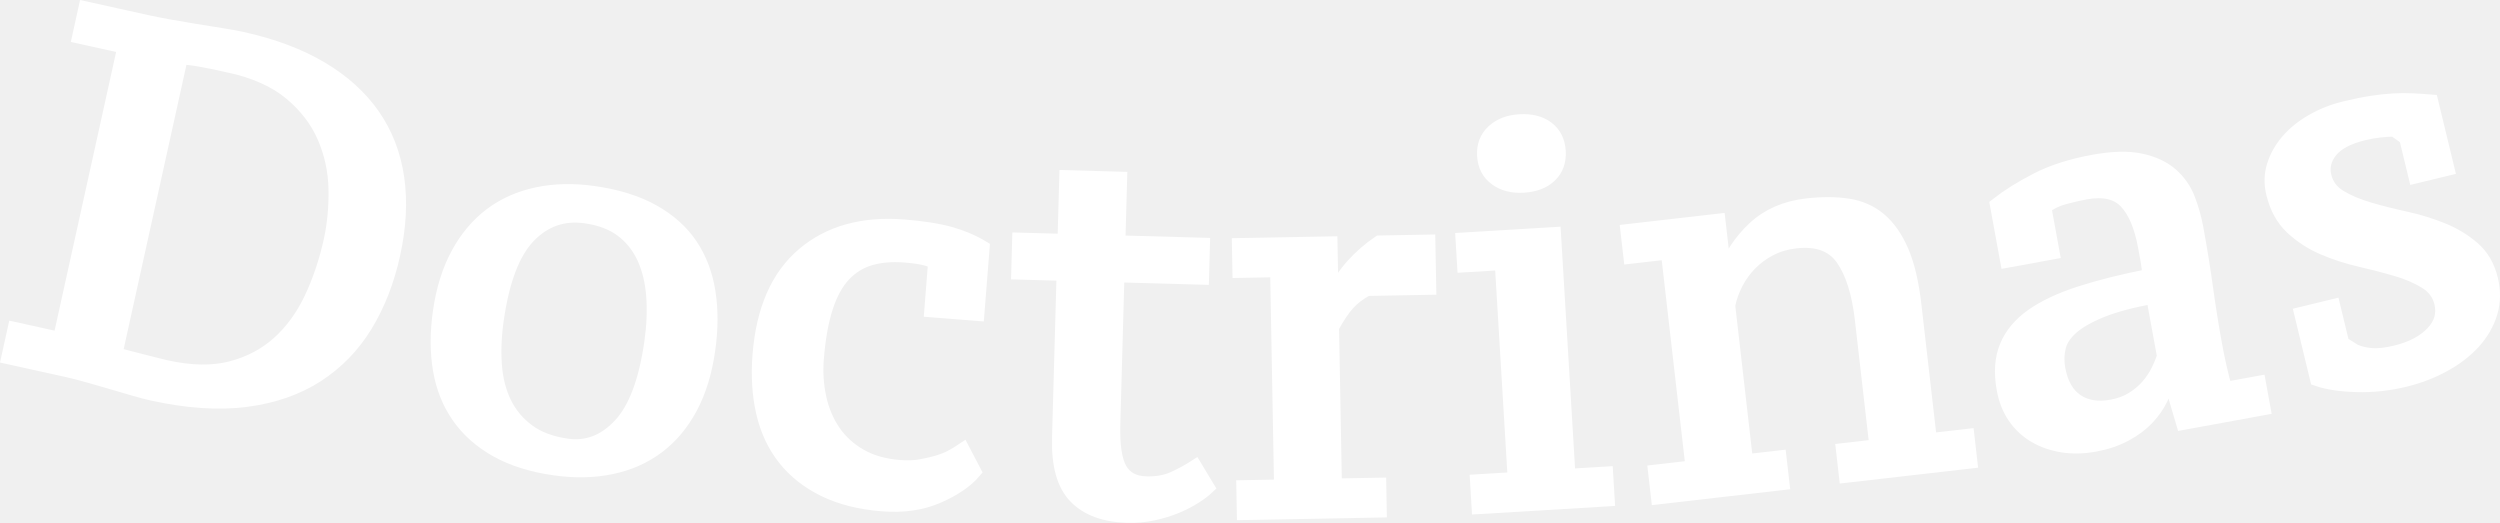
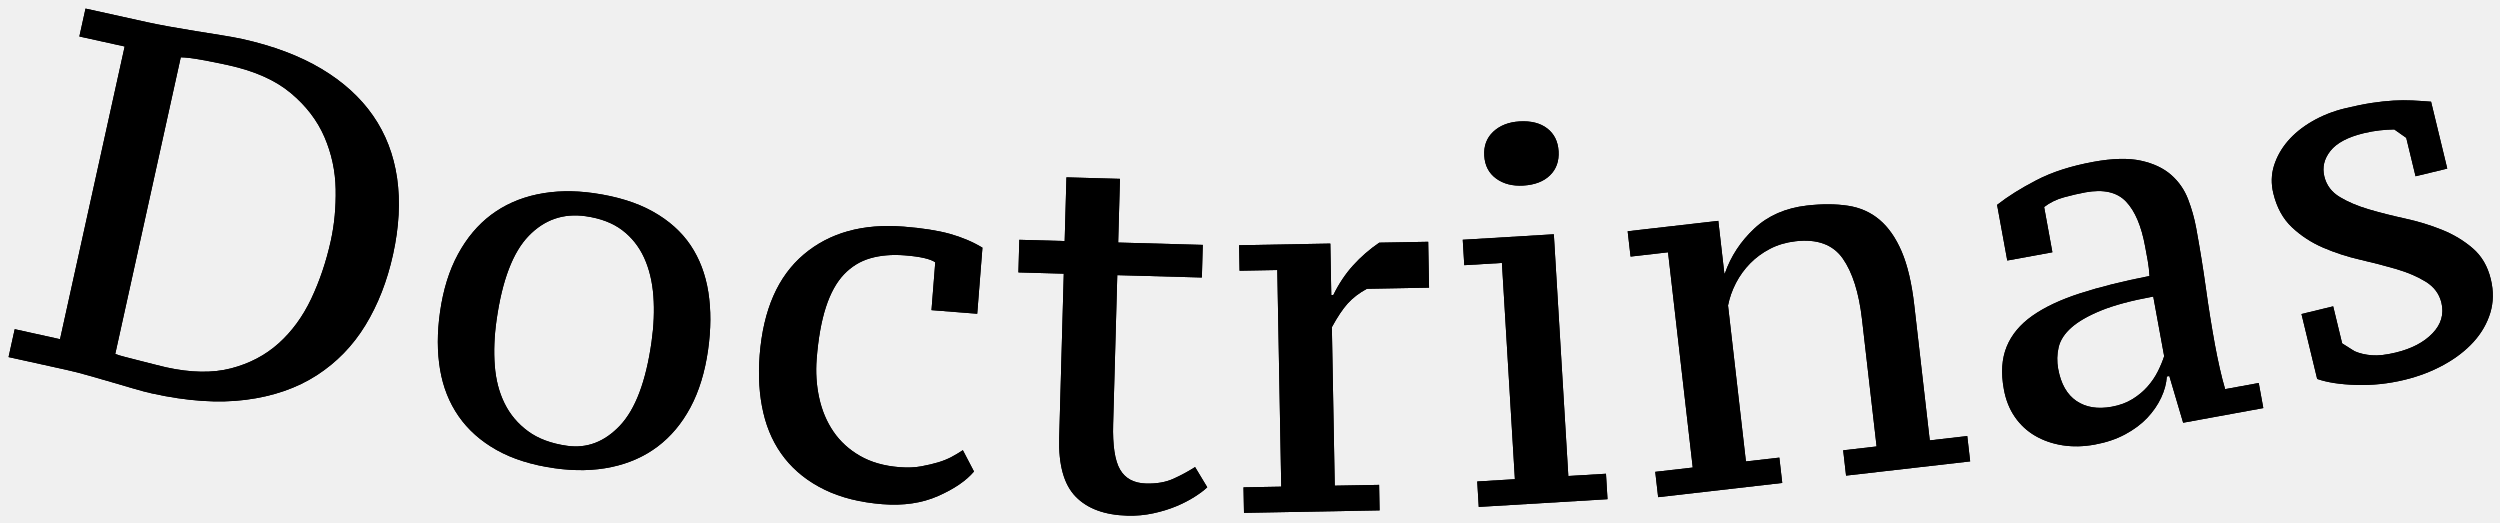
<svg xmlns="http://www.w3.org/2000/svg" viewBox="0 0 232.307 48.587" height="48.587" width="232.307" xml:space="preserve" id="svg2" version="1.1">
  <defs id="defs6" />
  <g transform="matrix(1.333333,0,0,-1.333333,0,48.58667)" id="g10">
    <g transform="scale(0.1)" id="g12">
-       <path id="path14" style="fill:#ffffff;fill-opacity:1;fill-rule:nonzero;stroke:none" d="m 159.316,318.93 c -6.484,1.425 -12.757,2.683 -18.816,3.785 -6.07,1.105 -10.902,1.687 -14.523,1.75 L 80.316,117.699 c 1.332,-0.539 3.594,-1.226 6.812,-2.051 3.203,-0.835 6.719,-1.734 10.512,-2.695 3.789,-0.961 7.402,-1.871 10.847,-2.754 3.438,-0.886 5.86,-1.476 7.25,-1.785 17.336,-3.828 32.442,-4.074 45.309,-0.726 12.879,3.343 23.914,9.152 33.144,17.421 9.227,8.274 16.789,18.614 22.692,31.012 5.871,12.41 10.433,25.899 13.656,40.465 2.5,11.336 3.625,23.332 3.395,36 -0.235,12.66 -2.844,24.766 -7.801,36.289 -4.977,11.523 -12.793,21.75 -23.445,30.652 -10.637,8.895 -25.106,15.364 -43.372,19.403 z M 5.961,115.551 l 4.293,19.437 31.582,-6.98 45.051,204.004 -31.578,6.968 4.293,19.438 42.683,-9.434 c 4.379,-0.968 9.547,-1.984 15.512,-3.066 5.941,-1.059 12.082,-2.105 18.398,-3.145 6.332,-1.039 12.344,-2 18.094,-2.902 5.742,-0.906 10.582,-1.801 14.524,-2.66 21.5,-4.754 39.867,-11.664 55.097,-20.723 15.215,-9.066 27.235,-19.965 36.074,-32.715 8.825,-12.738 14.407,-27.246 16.766,-43.531 2.328,-16.289 1.391,-34.031 -2.84,-53.23 -4.082,-18.508 -10.508,-34.926 -19.25,-49.242 -8.742,-14.325 -20.047,-25.954 -33.902,-34.895 -13.86,-8.949 -30.34,-14.645 -49.445,-17.102 -19.094,-2.465 -40.907,-0.973 -65.422,4.441 -3.7,0.812 -7.942,1.942 -12.715,3.352 -4.777,1.418 -9.852,2.91 -15.211,4.453 -5.363,1.551 -10.777,3.11 -16.258,4.679 -5.473,1.571 -10.637,2.899 -15.496,3.973 l -40.25,8.879" />
-       <path id="path16" style="fill:none;stroke:#ffffff;stroke-width:10;stroke-linecap:butt;stroke-linejoin:miter;stroke-miterlimit:10;stroke-dasharray:none;stroke-opacity:1" d="m 159.316,318.93 c -6.484,1.425 -12.757,2.683 -18.816,3.785 -6.07,1.105 -10.902,1.687 -14.523,1.75 L 80.316,117.699 c 1.332,-0.539 3.594,-1.226 6.812,-2.051 3.203,-0.835 6.719,-1.734 10.512,-2.695 3.789,-0.961 7.402,-1.871 10.847,-2.754 3.438,-0.886 5.86,-1.476 7.25,-1.785 17.336,-3.828 32.442,-4.074 45.309,-0.726 12.879,3.343 23.914,9.152 33.144,17.421 9.227,8.274 16.789,18.614 22.692,31.012 5.871,12.41 10.433,25.899 13.656,40.465 2.5,11.336 3.625,23.332 3.395,36 -0.235,12.66 -2.844,24.766 -7.801,36.289 -4.977,11.523 -12.793,21.75 -23.445,30.652 -10.637,8.895 -25.106,15.364 -43.372,19.403 z M 5.961,115.551 l 4.293,19.437 31.582,-6.98 45.051,204.004 -31.578,6.968 4.293,19.438 42.683,-9.434 c 4.379,-0.968 9.547,-1.984 15.512,-3.066 5.941,-1.059 12.082,-2.105 18.398,-3.145 6.332,-1.039 12.344,-2 18.094,-2.902 5.742,-0.906 10.582,-1.801 14.524,-2.66 21.5,-4.754 39.867,-11.664 55.097,-20.723 15.215,-9.066 27.235,-19.965 36.074,-32.715 8.825,-12.738 14.407,-27.246 16.766,-43.531 2.328,-16.289 1.391,-34.031 -2.84,-53.23 -4.082,-18.508 -10.508,-34.926 -19.25,-49.242 -8.742,-14.325 -20.047,-25.954 -33.902,-34.895 -13.86,-8.949 -30.34,-14.645 -49.445,-17.102 -19.094,-2.465 -40.907,-0.973 -65.422,4.441 -3.7,0.812 -7.942,1.942 -12.715,3.352 -4.777,1.418 -9.852,2.91 -15.211,4.453 -5.363,1.551 -10.777,3.11 -16.258,4.679 -5.473,1.571 -10.637,2.899 -15.496,3.973 z" />
-       <path id="path18" style="fill:#ffffff;fill-opacity:1;fill-rule:nonzero;stroke:none" d="m 346.078,141.441 c -1.605,-11.265 -2.019,-21.843 -1.265,-31.769 0.746,-9.922 3.039,-18.738 6.859,-26.453 3.824,-7.719 9.262,-14.18 16.332,-19.355 7.066,-5.199 16.137,-8.582 27.195,-10.149 13.879,-1.969 26.188,2.746 36.922,14.141 10.731,11.395 18.059,30.809 21.945,58.246 1.606,11.261 2.024,21.906 1.301,31.933 -0.746,10.035 -2.91,18.949 -6.461,26.758 -3.586,7.801 -8.672,14.211 -15.285,19.219 -6.609,4.996 -15.09,8.234 -25.445,9.711 -15.531,2.203 -28.778,-2.375 -39.746,-13.735 -10.992,-11.367 -18.426,-30.886 -22.352,-58.547 z m -39.406,5.582 c 2.199,15.485 6.359,28.883 12.519,40.211 6.133,11.329 13.817,20.469 23.047,27.414 9.227,6.938 19.93,11.7 32.117,14.286 12.192,2.57 25.297,2.867 39.352,0.867 16.379,-2.328 30.16,-6.61 41.328,-12.867 11.164,-6.246 19.906,-14.067 26.227,-23.454 6.297,-9.394 10.433,-20.273 12.383,-32.621 1.945,-12.355 1.886,-25.816 -0.176,-40.351 C 491.273,105.035 487.168,91.676 481.16,80.453 475.141,69.223 467.523,60.141 458.301,53.191 449.074,46.258 438.379,41.488 426.188,38.918 414,36.336 400.777,36.059 386.496,38.086 c -15.926,2.258 -29.41,6.512 -40.465,12.738 -11.058,6.242 -19.855,14.059 -26.39,23.488 -6.547,9.414 -10.871,20.262 -12.942,32.52 -2.082,12.258 -2.094,25.648 -0.027,40.191" />
-       <path id="path20" style="fill:none;stroke:#ffffff;stroke-width:10;stroke-linecap:butt;stroke-linejoin:miter;stroke-miterlimit:10;stroke-dasharray:none;stroke-opacity:1" d="m 346.078,141.441 c -1.605,-11.265 -2.019,-21.843 -1.265,-31.769 0.746,-9.922 3.039,-18.738 6.859,-26.453 3.824,-7.719 9.262,-14.18 16.332,-19.355 7.066,-5.199 16.137,-8.582 27.195,-10.149 13.879,-1.969 26.188,2.746 36.922,14.141 10.731,11.395 18.059,30.809 21.945,58.246 1.606,11.261 2.024,21.906 1.301,31.933 -0.746,10.035 -2.91,18.949 -6.461,26.758 -3.586,7.801 -8.672,14.211 -15.285,19.219 -6.609,4.996 -15.09,8.234 -25.445,9.711 -15.531,2.203 -28.778,-2.375 -39.746,-13.735 -10.992,-11.367 -18.426,-30.886 -22.352,-58.547 z m -39.406,5.582 c 2.199,15.485 6.359,28.883 12.519,40.211 6.133,11.329 13.817,20.469 23.047,27.414 9.227,6.938 19.93,11.7 32.117,14.286 12.192,2.57 25.297,2.867 39.352,0.867 16.379,-2.328 30.16,-6.61 41.328,-12.867 11.164,-6.246 19.906,-14.067 26.227,-23.454 6.297,-9.394 10.433,-20.273 12.383,-32.621 1.945,-12.355 1.886,-25.816 -0.176,-40.351 C 491.273,105.035 487.168,91.676 481.16,80.453 475.141,69.223 467.523,60.141 458.301,53.191 449.074,46.258 438.379,41.488 426.188,38.918 414,36.336 400.777,36.059 386.496,38.086 c -15.926,2.258 -29.41,6.512 -40.465,12.738 -11.058,6.242 -19.855,14.059 -26.39,23.488 -6.547,9.414 -10.871,20.262 -12.942,32.52 -2.082,12.258 -2.094,25.648 -0.027,40.191 z" />
-       <path id="path22" style="fill:#ffffff;fill-opacity:1;fill-rule:nonzero;stroke:none" d="m 678.793,35.797 c -5.5,-6.457 -13.852,-12.16 -25.059,-17.09 -11.203,-4.945 -24.117,-6.828 -38.754,-5.68 -15.593,1.234 -29.039,4.613 -40.371,10.141 -11.328,5.527 -20.546,12.781 -27.683,21.789 -7.125,8.984 -12.117,19.602 -14.946,31.82 -2.847,12.23 -3.683,25.657 -2.535,40.305 2.489,31.395 12.7,54.711 30.653,69.93 17.961,15.211 41.211,21.699 69.789,19.437 12.984,-1.023 23.668,-2.695 32.031,-5.015 8.379,-2.336 15.969,-5.543 22.77,-9.645 l -3.641,-46.043 -31.871,2.512 2.625,33.351 c -3.395,2.364 -10.418,3.969 -21.094,4.821 -9.019,0.707 -17.062,0.039 -24.148,-2.008 -7.082,-2.035 -13.231,-5.809 -18.438,-11.301 -5.207,-5.516 -9.394,-13.098 -12.539,-22.785 -3.148,-9.68 -5.293,-21.684 -6.43,-36.02 -0.742,-9.41 -0.144,-18.492 1.786,-27.277 1.929,-8.781 5.234,-16.617 9.941,-23.492 4.707,-6.867 10.863,-12.492 18.508,-16.879 7.629,-4.391 16.793,-7.004 27.441,-7.844 5.692,-0.445 10.774,-0.254 15.246,0.586 4.469,0.828 8.414,1.758 11.848,2.793 3.414,1.043 6.496,2.281 9.215,3.734 2.726,1.445 5.367,3.016 7.886,4.723 l 7.77,-14.863" />
-       <path id="path24" style="fill:none;stroke:#ffffff;stroke-width:10;stroke-linecap:butt;stroke-linejoin:miter;stroke-miterlimit:10;stroke-dasharray:none;stroke-opacity:1" d="m 678.793,35.797 c -5.5,-6.457 -13.852,-12.16 -25.059,-17.09 -11.203,-4.945 -24.117,-6.828 -38.754,-5.68 -15.593,1.234 -29.039,4.613 -40.371,10.141 -11.328,5.527 -20.546,12.781 -27.683,21.789 -7.125,8.984 -12.117,19.602 -14.946,31.82 -2.847,12.23 -3.683,25.657 -2.535,40.305 2.489,31.395 12.7,54.711 30.653,69.93 17.961,15.211 41.211,21.699 69.789,19.437 12.984,-1.023 23.668,-2.695 32.031,-5.015 8.379,-2.336 15.969,-5.543 22.77,-9.645 l -3.641,-46.043 -31.871,2.512 2.625,33.351 c -3.395,2.364 -10.418,3.969 -21.094,4.821 -9.019,0.707 -17.062,0.039 -24.148,-2.008 -7.082,-2.035 -13.231,-5.809 -18.438,-11.301 -5.207,-5.516 -9.394,-13.098 -12.539,-22.785 -3.148,-9.68 -5.293,-21.684 -6.43,-36.02 -0.742,-9.41 -0.144,-18.492 1.786,-27.277 1.929,-8.781 5.234,-16.617 9.941,-23.492 4.707,-6.867 10.863,-12.492 18.508,-16.879 7.629,-4.391 16.793,-7.004 27.441,-7.844 5.692,-0.445 10.774,-0.254 15.246,0.586 4.469,0.828 8.414,1.758 11.848,2.793 3.414,1.043 6.496,2.281 9.215,3.734 2.726,1.445 5.367,3.016 7.886,4.723 z" />
-       <path id="path26" style="fill:#ffffff;fill-opacity:1;fill-rule:nonzero;stroke:none" d="m 710.387,197.277 31.601,-0.875 1.239,44.399 37.296,-1.043 -1.234,-44.391 58.945,-1.637 -0.621,-22.726 -58.957,1.633 -2.875,-103.703 c -0.422,-14.926 1.168,-25.504 4.797,-31.766 3.613,-6.27 9.692,-9.516 18.215,-9.754 7.324,-0.195 13.703,0.918 19.105,3.387 5.407,2.445 10.387,5.156 14.973,8.105 l 8.496,-14.098 c -2.195,-2.078 -5.152,-4.293 -8.89,-6.68 -3.75,-2.383 -8.012,-4.578 -12.805,-6.578 C 814.879,9.555 809.563,7.926 803.723,6.664 797.883,5.402 791.879,4.859 785.734,5.031 769.855,5.473 757.84,9.895 749.66,18.297 c -8.183,8.398 -12.008,22.074 -11.476,41.016 l 3.179,114.356 -31.609,0.887 0.633,22.722" />
-       <path id="path28" style="fill:none;stroke:#ffffff;stroke-width:10;stroke-linecap:butt;stroke-linejoin:miter;stroke-miterlimit:10;stroke-dasharray:none;stroke-opacity:1" d="m 710.387,197.277 31.601,-0.875 1.239,44.399 37.296,-1.043 -1.234,-44.391 58.945,-1.637 -0.621,-22.726 -58.957,1.633 -2.875,-103.703 c -0.422,-14.926 1.168,-25.504 4.797,-31.766 3.613,-6.27 9.692,-9.516 18.215,-9.754 7.324,-0.195 13.703,0.918 19.105,3.387 5.407,2.445 10.387,5.156 14.973,8.105 l 8.496,-14.098 c -2.195,-2.078 -5.152,-4.293 -8.89,-6.68 -3.75,-2.383 -8.012,-4.578 -12.805,-6.578 C 814.879,9.555 809.563,7.926 803.723,6.664 797.883,5.402 791.879,4.859 785.734,5.031 769.855,5.473 757.84,9.895 749.66,18.297 c -8.183,8.398 -12.008,22.074 -11.476,41.016 l 3.179,114.356 -31.609,0.887 z" />
-       <path id="path30" style="fill:#ffffff;fill-opacity:1;fill-rule:nonzero;stroke:none" d="m 952.59,163.137 c -5.391,-2.938 -9.836,-6.34 -13.313,-10.188 -3.476,-3.863 -7.172,-9.379 -11.074,-16.551 l 2.012,-110.476 30.918,0.562 0.32,-17.77 -94.488,-1.727 -0.336,17.773 26.297,0.48 -2.754,150.977 -26.289,-0.485 -0.324,17.762 63.582,1.156 0.664,-35.875 1.422,0.02 c 3.875,7.894 8.484,14.789 13.832,20.687 5.339,5.907 11.402,11.176 18.187,15.797 l 34.102,0.621 0.59,-31.968 -43.348,-0.797" />
-       <path id="path32" style="fill:none;stroke:#ffffff;stroke-width:10;stroke-linecap:butt;stroke-linejoin:miter;stroke-miterlimit:10;stroke-dasharray:none;stroke-opacity:1" d="m 952.59,163.137 c -5.391,-2.938 -9.836,-6.34 -13.313,-10.188 -3.476,-3.863 -7.172,-9.379 -11.074,-16.551 l 2.012,-110.476 30.918,0.562 0.32,-17.77 -94.488,-1.727 -0.336,17.773 26.297,0.48 -2.754,150.977 -26.289,-0.485 -0.324,17.762 63.582,1.156 0.664,-35.875 1.422,0.02 c 3.875,7.894 8.484,14.789 13.832,20.687 5.339,5.907 11.402,11.176 18.187,15.797 l 34.102,0.621 0.59,-31.968 z" />
-       <path id="path34" style="fill:#ffffff;fill-opacity:1;fill-rule:nonzero;stroke:none" d="m 1120.31,16.5 -89.74,-5.375 -1.05,17.727 26.24,1.578 -9.04,150.734 -26.24,-1.574 -1.06,17.726 63.48,3.813 10.1,-168.465 26.24,1.574 z m -85.89,239.379 c -0.42,6.859 1.68,12.437 6.29,16.754 4.61,4.297 10.69,6.695 18.26,7.144 8.03,0.477 14.48,-1.148 19.34,-4.89 4.85,-3.75 7.48,-9.043 7.9,-15.903 0.4,-6.867 -1.58,-12.445 -5.96,-16.726 -4.36,-4.301 -10.57,-6.684 -18.59,-7.172 -7.58,-0.449 -13.91,1.184 -19,4.914 -5.09,3.73 -7.83,9.023 -8.24,15.879" />
-       <path id="path36" style="fill:none;stroke:#ffffff;stroke-width:10;stroke-linecap:butt;stroke-linejoin:miter;stroke-miterlimit:10;stroke-dasharray:none;stroke-opacity:1" d="m 1120.31,16.5 -89.74,-5.375 -1.05,17.727 26.24,1.578 -9.04,150.734 -26.24,-1.574 -1.06,17.726 63.48,3.813 10.1,-168.465 26.24,1.574 z m -85.89,239.379 c -0.42,6.859 1.68,12.437 6.29,16.754 4.61,4.297 10.69,6.695 18.26,7.144 8.03,0.477 14.48,-1.148 19.34,-4.89 4.85,-3.75 7.48,-9.043 7.9,-15.903 0.4,-6.867 -1.58,-12.445 -5.96,-16.726 -4.36,-4.301 -10.57,-6.684 -18.59,-7.172 -7.58,-0.449 -13.91,1.184 -19,4.914 -5.09,3.73 -7.83,9.023 -8.24,15.879 z" />
-       <path id="path38" style="fill:#ffffff;fill-opacity:1;fill-rule:nonzero;stroke:none" d="m 1373.05,42.852 -86.49,-9.91 -2.01,17.637 23.29,2.676 -10.17,88.609 c -2.13,18.582 -6.62,32.731 -13.44,42.438 -6.85,9.703 -17.79,13.695 -32.85,11.972 -6.59,-0.761 -12.54,-2.511 -17.82,-5.269 -5.3,-2.746 -9.9,-6.133 -13.85,-10.164 -3.95,-4.031 -7.24,-8.582 -9.89,-13.649 -2.62,-5.082 -4.47,-10.3 -5.52,-15.664 l 12.47,-108.711 23.29,2.668 2.03,-17.652 -86.49,-9.918 -2.02,17.656 26.13,2.992 -17.22,150.016 -26.11,-2.996 -2.03,17.652 63.18,7.243 4.21,-36.707 0.36,0.039 c 4.12,11.918 10.96,22.355 20.54,31.328 9.58,8.965 21.78,14.293 36.61,16.004 10.59,1.207 20.13,1.168 28.63,-0.125 8.49,-1.289 15.84,-4.559 22.04,-9.805 6.2,-5.246 11.35,-12.652 15.43,-22.195 4.07,-9.539 6.99,-21.969 8.74,-37.258 l 10.81,-94.25 26.13,2.992 2.02,-17.648" />
-       <path id="path40" style="fill:none;stroke:#ffffff;stroke-width:10;stroke-linecap:butt;stroke-linejoin:miter;stroke-miterlimit:10;stroke-dasharray:none;stroke-opacity:1" d="m 1373.05,42.852 -86.49,-9.91 -2.01,17.637 23.29,2.676 -10.17,88.609 c -2.13,18.582 -6.62,32.731 -13.44,42.438 -6.85,9.703 -17.79,13.695 -32.85,11.972 -6.59,-0.761 -12.54,-2.511 -17.82,-5.269 -5.3,-2.746 -9.9,-6.133 -13.85,-10.164 -3.95,-4.031 -7.24,-8.582 -9.89,-13.649 -2.62,-5.082 -4.47,-10.3 -5.52,-15.664 l 12.47,-108.711 23.29,2.668 2.03,-17.652 -86.49,-9.918 -2.02,17.656 26.13,2.992 -17.22,150.016 -26.11,-2.996 -2.03,17.652 63.18,7.243 4.21,-36.707 0.36,0.039 c 4.12,11.918 10.96,22.355 20.54,31.328 9.58,8.965 21.78,14.293 36.61,16.004 10.59,1.207 20.13,1.168 28.63,-0.125 8.49,-1.289 15.84,-4.559 22.04,-9.805 6.2,-5.246 11.35,-12.652 15.43,-22.195 4.07,-9.539 6.99,-21.969 8.74,-37.258 l 10.81,-94.25 26.13,2.992 z" />
-       <path id="path42" style="fill:#ffffff;fill-opacity:1;fill-rule:nonzero;stroke:none" d="m 1471.71,80.93 c 5.6,1.012 10.43,2.809 14.56,5.375 4.09,2.551 7.6,5.477 10.48,8.77 2.89,3.297 5.26,6.801 7.12,10.508 1.85,3.707 3.31,7.234 4.39,10.563 l -7.61,41.585 c -15.15,-2.769 -27.25,-6.011 -36.33,-9.707 -9.06,-3.707 -15.99,-7.683 -20.75,-11.925 -4.78,-4.239 -7.73,-8.813 -8.87,-13.711 -1.15,-4.918 -1.26,-9.934 -0.32,-15.051 1.91,-10.484 6.16,-17.957 12.76,-22.414 6.6,-4.453 14.78,-5.777 24.57,-3.992 z m 71.94,43.121 c 0.98,-5.363 2.09,-10.754 3.32,-16.188 1.22,-5.433 2.48,-10.32 3.77,-14.66 l 23.42,4.277 3.19,-17.469 -55.87,-10.215 -9.63,32.555 -1.74,-0.325 c -0.31,-4.875 -1.63,-9.804 -3.98,-14.808 -2.34,-4.996 -5.58,-9.688 -9.7,-14.066 -4.15,-4.363 -9.28,-8.188 -15.42,-11.473 -6.15,-3.297 -13.18,-5.66 -21.1,-7.106 -7.92,-1.453 -15.41,-1.613 -22.48,-0.496 -7.07,1.113 -13.43,3.32 -19.08,6.617 -5.67,3.301 -10.39,7.68 -14.14,13.129 -3.78,5.453 -6.34,11.902 -7.69,19.359 -2.1,11.418 -1.44,21.289 1.98,29.625 3.4,8.328 9.38,15.496 17.92,21.515 8.53,6.012 19.62,11.231 33.27,15.653 13.64,4.414 29.74,8.441 48.34,12.086 -0.21,3.777 -0.62,7.332 -1.22,10.664 -0.61,3.347 -1.22,6.632 -1.81,9.859 -2.6,14.293 -7.05,24.742 -13.3,31.328 -6.26,6.594 -15.69,8.746 -28.28,6.461 -4.65,-0.855 -9.63,-2.008 -14.9,-3.445 -5.28,-1.438 -9.92,-3.696 -13.92,-6.797 l 5.76,-31.543 -31.45,-5.746 -7.09,38.789 c 7.62,5.969 16.85,11.746 27.7,17.34 10.83,5.601 23.98,9.8 39.44,12.636 13.35,2.438 24.38,2.704 33.08,0.805 8.7,-1.898 15.72,-5.199 21.04,-9.871 5.34,-4.688 9.28,-10.355 11.83,-16.996 2.54,-6.637 4.43,-13.328 5.66,-20.09 2.69,-14.676 4.96,-28.766 6.82,-42.273 1.86,-13.508 3.96,-26.551 6.26,-39.133" />
-       <path id="path44" style="fill:none;stroke:#ffffff;stroke-width:10;stroke-linecap:butt;stroke-linejoin:miter;stroke-miterlimit:10;stroke-dasharray:none;stroke-opacity:1" d="m 1471.71,80.93 c 5.6,1.012 10.43,2.809 14.56,5.375 4.09,2.551 7.6,5.477 10.48,8.77 2.89,3.297 5.26,6.801 7.12,10.508 1.85,3.707 3.31,7.234 4.39,10.563 l -7.61,41.585 c -15.15,-2.769 -27.25,-6.011 -36.33,-9.707 -9.06,-3.707 -15.99,-7.683 -20.75,-11.925 -4.78,-4.239 -7.73,-8.813 -8.87,-13.711 -1.15,-4.918 -1.26,-9.934 -0.32,-15.051 1.91,-10.484 6.16,-17.957 12.76,-22.414 6.6,-4.453 14.78,-5.777 24.57,-3.992 z m 71.94,43.121 c 0.98,-5.363 2.09,-10.754 3.32,-16.188 1.22,-5.433 2.48,-10.32 3.77,-14.66 l 23.42,4.277 3.19,-17.469 -55.87,-10.215 -9.63,32.555 -1.74,-0.325 c -0.31,-4.875 -1.63,-9.804 -3.98,-14.808 -2.34,-4.996 -5.58,-9.688 -9.7,-14.066 -4.15,-4.363 -9.28,-8.188 -15.42,-11.473 -6.15,-3.297 -13.18,-5.66 -21.1,-7.106 -7.92,-1.453 -15.41,-1.613 -22.48,-0.496 -7.07,1.113 -13.43,3.32 -19.08,6.617 -5.67,3.301 -10.39,7.68 -14.14,13.129 -3.78,5.453 -6.34,11.902 -7.69,19.359 -2.1,11.418 -1.44,21.289 1.98,29.625 3.4,8.328 9.38,15.496 17.92,21.515 8.53,6.012 19.62,11.231 33.27,15.653 13.64,4.414 29.74,8.441 48.34,12.086 -0.21,3.777 -0.62,7.332 -1.22,10.664 -0.61,3.347 -1.22,6.632 -1.81,9.859 -2.6,14.293 -7.05,24.742 -13.3,31.328 -6.26,6.594 -15.69,8.746 -28.28,6.461 -4.65,-0.855 -9.63,-2.008 -14.9,-3.445 -5.28,-1.438 -9.92,-3.696 -13.92,-6.797 l 5.76,-31.543 -31.45,-5.746 -7.09,38.789 c 7.62,5.969 16.85,11.746 27.7,17.34 10.83,5.601 23.98,9.8 39.44,12.636 13.35,2.438 24.38,2.704 33.08,0.805 8.7,-1.898 15.72,-5.199 21.04,-9.871 5.34,-4.688 9.28,-10.355 11.83,-16.996 2.54,-6.637 4.43,-13.328 5.66,-20.09 2.69,-14.676 4.96,-28.766 6.82,-42.273 1.86,-13.508 3.96,-26.551 6.26,-39.133 z" />
-       <path id="path46" style="fill:#ffffff;fill-opacity:1;fill-rule:nonzero;stroke:none" d="m 1701.47,153.48 c -1.51,6.153 -5.11,11 -10.85,14.567 -5.73,3.543 -12.53,6.473 -20.39,8.785 -7.87,2.313 -16.33,4.512 -25.37,6.59 -9.03,2.074 -17.62,4.867 -25.79,8.383 -8.14,3.504 -15.38,8.215 -21.68,14.125 -6.31,5.91 -10.66,13.808 -13.05,23.715 -1.62,6.668 -1.47,13.113 0.46,19.304 1.95,6.192 5.16,11.903 9.65,17.145 4.49,5.219 10.19,9.828 17.07,13.808 6.89,3.977 14.49,6.977 22.83,9 6.94,1.676 13.14,2.926 18.57,3.758 5.44,0.824 10.45,1.371 15.05,1.625 4.59,0.262 9,0.293 13.22,0.094 4.22,-0.203 8.57,-0.481 13.08,-0.856 l 11.28,-46.613 -22.1,-5.347 -6.48,26.765 -8.37,5.879 c -3.15,-0.051 -6.52,-0.269 -10.08,-0.648 -3.56,-0.383 -7.31,-1.051 -11.22,-1.993 -11.05,-2.679 -18.77,-6.769 -23.16,-12.293 -4.4,-5.515 -5.82,-11.457 -4.27,-17.828 1.48,-6.144 5.07,-10.922 10.78,-14.363 5.7,-3.441 12.49,-6.309 20.35,-8.617 7.88,-2.317 16.32,-4.445 25.32,-6.41 9,-1.973 17.56,-4.586 25.68,-7.867 8.09,-3.282 15.23,-7.594 21.39,-12.918 6.16,-5.325 10.33,-12.481 12.51,-21.465 2,-8.293 1.86,-16.117 -0.38,-23.492 -2.27,-7.36 -6.15,-14.094 -11.66,-20.188 -5.51,-6.07 -12.45,-11.406 -20.76,-15.973 -8.33,-4.582 -17.48,-8.07 -27.41,-10.476 -11.12,-2.688 -22.28,-3.867 -33.52,-3.535 -11.22,0.328 -20.32,1.727 -27.28,4.175 l -10.94,45.235 22.09,5.363 6.25,-25.816 8.63,-5.453 c 3.54,-1.547 7.55,-2.493 12.03,-2.844 4.47,-0.363 10.03,0.273 16.72,1.887 11.05,2.671 19.59,7.136 25.62,13.429 6.04,6.281 8.09,13.403 6.18,21.363" />
-       <path id="path48" style="fill:none;stroke:#ffffff;stroke-width:10;stroke-linecap:butt;stroke-linejoin:miter;stroke-miterlimit:10;stroke-dasharray:none;stroke-opacity:1" d="m 1701.47,153.48 c -1.51,6.153 -5.11,11 -10.85,14.567 -5.73,3.543 -12.53,6.473 -20.39,8.785 -7.87,2.313 -16.33,4.512 -25.37,6.59 -9.03,2.074 -17.62,4.867 -25.79,8.383 -8.14,3.504 -15.38,8.215 -21.68,14.125 -6.31,5.91 -10.66,13.808 -13.05,23.715 -1.62,6.668 -1.47,13.113 0.46,19.304 1.95,6.192 5.16,11.903 9.65,17.145 4.49,5.219 10.19,9.828 17.07,13.808 6.89,3.977 14.49,6.977 22.83,9 6.94,1.676 13.14,2.926 18.57,3.758 5.44,0.824 10.45,1.371 15.05,1.625 4.59,0.262 9,0.293 13.22,0.094 4.22,-0.203 8.57,-0.481 13.08,-0.856 l 11.28,-46.613 -22.1,-5.347 -6.48,26.765 -8.37,5.879 c -3.15,-0.051 -6.52,-0.269 -10.08,-0.648 -3.56,-0.383 -7.31,-1.051 -11.22,-1.993 -11.05,-2.679 -18.77,-6.769 -23.16,-12.293 -4.4,-5.515 -5.82,-11.457 -4.27,-17.828 1.48,-6.144 5.07,-10.922 10.78,-14.363 5.7,-3.441 12.49,-6.309 20.35,-8.617 7.88,-2.317 16.32,-4.445 25.32,-6.41 9,-1.973 17.56,-4.586 25.68,-7.867 8.09,-3.282 15.23,-7.594 21.39,-12.918 6.16,-5.325 10.33,-12.481 12.51,-21.465 2,-8.293 1.86,-16.117 -0.38,-23.492 -2.27,-7.36 -6.15,-14.094 -11.66,-20.188 -5.51,-6.07 -12.45,-11.406 -20.76,-15.973 -8.33,-4.582 -17.48,-8.07 -27.41,-10.476 -11.12,-2.688 -22.28,-3.867 -33.52,-3.535 -11.22,0.328 -20.32,1.727 -27.28,4.175 l -10.94,45.235 22.09,5.363 6.25,-25.816 8.63,-5.453 c 3.54,-1.547 7.55,-2.493 12.03,-2.844 4.47,-0.363 10.03,0.273 16.72,1.887 11.05,2.671 19.59,7.136 25.62,13.429 6.04,6.281 8.09,13.403 6.18,21.363 z" />
+       <path id="path14" d="m 159.316,318.93 c -6.484,1.425 -12.757,2.683 -18.816,3.785 -6.07,1.105 -10.902,1.687 -14.523,1.75 L 80.316,117.699 c 1.332,-0.539 3.594,-1.226 6.812,-2.051 3.203,-0.835 6.719,-1.734 10.512,-2.695 3.789,-0.961 7.402,-1.871 10.847,-2.754 3.438,-0.886 5.86,-1.476 7.25,-1.785 17.336,-3.828 32.442,-4.074 45.309,-0.726 12.879,3.343 23.914,9.152 33.144,17.421 9.227,8.274 16.789,18.614 22.692,31.012 5.871,12.41 10.433,25.899 13.656,40.465 2.5,11.336 3.625,23.332 3.395,36 -0.235,12.66 -2.844,24.766 -7.801,36.289 -4.977,11.523 -12.793,21.75 -23.445,30.652 -10.637,8.895 -25.106,15.364 -43.372,19.403 z M 5.961,115.551 l 4.293,19.437 31.582,-6.98 45.051,204.004 -31.578,6.968 4.293,19.438 42.683,-9.434 c 4.379,-0.968 9.547,-1.984 15.512,-3.066 5.941,-1.059 12.082,-2.105 18.398,-3.145 6.332,-1.039 12.344,-2 18.094,-2.902 5.742,-0.906 10.582,-1.801 14.524,-2.66 21.5,-4.754 39.867,-11.664 55.097,-20.723 15.215,-9.066 27.235,-19.965 36.074,-32.715 8.825,-12.738 14.407,-27.246 16.766,-43.531 2.328,-16.289 1.391,-34.031 -2.84,-53.23 -4.082,-18.508 -10.508,-34.926 -19.25,-49.242 -8.742,-14.325 -20.047,-25.954 -33.902,-34.895 -13.86,-8.949 -30.34,-14.645 -49.445,-17.102 -19.094,-2.465 -40.907,-0.973 -65.422,4.441 -3.7,0.812 -7.942,1.942 -12.715,3.352 -4.777,1.418 -9.852,2.91 -15.211,4.453 -5.363,1.551 -10.777,3.11 -16.258,4.679 -5.473,1.571 -10.637,2.899 -15.496,3.973 l -40.25,8.879" />
+       <path id="path16" d="m 159.316,318.93 c -6.484,1.425 -12.757,2.683 -18.816,3.785 -6.07,1.105 -10.902,1.687 -14.523,1.75 L 80.316,117.699 c 1.332,-0.539 3.594,-1.226 6.812,-2.051 3.203,-0.835 6.719,-1.734 10.512,-2.695 3.789,-0.961 7.402,-1.871 10.847,-2.754 3.438,-0.886 5.86,-1.476 7.25,-1.785 17.336,-3.828 32.442,-4.074 45.309,-0.726 12.879,3.343 23.914,9.152 33.144,17.421 9.227,8.274 16.789,18.614 22.692,31.012 5.871,12.41 10.433,25.899 13.656,40.465 2.5,11.336 3.625,23.332 3.395,36 -0.235,12.66 -2.844,24.766 -7.801,36.289 -4.977,11.523 -12.793,21.75 -23.445,30.652 -10.637,8.895 -25.106,15.364 -43.372,19.403 z M 5.961,115.551 l 4.293,19.437 31.582,-6.98 45.051,204.004 -31.578,6.968 4.293,19.438 42.683,-9.434 c 4.379,-0.968 9.547,-1.984 15.512,-3.066 5.941,-1.059 12.082,-2.105 18.398,-3.145 6.332,-1.039 12.344,-2 18.094,-2.902 5.742,-0.906 10.582,-1.801 14.524,-2.66 21.5,-4.754 39.867,-11.664 55.097,-20.723 15.215,-9.066 27.235,-19.965 36.074,-32.715 8.825,-12.738 14.407,-27.246 16.766,-43.531 2.328,-16.289 1.391,-34.031 -2.84,-53.23 -4.082,-18.508 -10.508,-34.926 -19.25,-49.242 -8.742,-14.325 -20.047,-25.954 -33.902,-34.895 -13.86,-8.949 -30.34,-14.645 -49.445,-17.102 -19.094,-2.465 -40.907,-0.973 -65.422,4.441 -3.7,0.812 -7.942,1.942 -12.715,3.352 -4.777,1.418 -9.852,2.91 -15.211,4.453 -5.363,1.551 -10.777,3.11 -16.258,4.679 -5.473,1.571 -10.637,2.899 -15.496,3.973 z" />
+       <path id="path18" d="m 346.078,141.441 c -1.605,-11.265 -2.019,-21.843 -1.265,-31.769 0.746,-9.922 3.039,-18.738 6.859,-26.453 3.824,-7.719 9.262,-14.18 16.332,-19.355 7.066,-5.199 16.137,-8.582 27.195,-10.149 13.879,-1.969 26.188,2.746 36.922,14.141 10.731,11.395 18.059,30.809 21.945,58.246 1.606,11.261 2.024,21.906 1.301,31.933 -0.746,10.035 -2.91,18.949 -6.461,26.758 -3.586,7.801 -8.672,14.211 -15.285,19.219 -6.609,4.996 -15.09,8.234 -25.445,9.711 -15.531,2.203 -28.778,-2.375 -39.746,-13.735 -10.992,-11.367 -18.426,-30.886 -22.352,-58.547 z m -39.406,5.582 c 2.199,15.485 6.359,28.883 12.519,40.211 6.133,11.329 13.817,20.469 23.047,27.414 9.227,6.938 19.93,11.7 32.117,14.286 12.192,2.57 25.297,2.867 39.352,0.867 16.379,-2.328 30.16,-6.61 41.328,-12.867 11.164,-6.246 19.906,-14.067 26.227,-23.454 6.297,-9.394 10.433,-20.273 12.383,-32.621 1.945,-12.355 1.886,-25.816 -0.176,-40.351 C 491.273,105.035 487.168,91.676 481.16,80.453 475.141,69.223 467.523,60.141 458.301,53.191 449.074,46.258 438.379,41.488 426.188,38.918 414,36.336 400.777,36.059 386.496,38.086 c -15.926,2.258 -29.41,6.512 -40.465,12.738 -11.058,6.242 -19.855,14.059 -26.39,23.488 -6.547,9.414 -10.871,20.262 -12.942,32.52 -2.082,12.258 -2.094,25.648 -0.027,40.191" />
+       <path id="path20" d="m 346.078,141.441 c -1.605,-11.265 -2.019,-21.843 -1.265,-31.769 0.746,-9.922 3.039,-18.738 6.859,-26.453 3.824,-7.719 9.262,-14.18 16.332,-19.355 7.066,-5.199 16.137,-8.582 27.195,-10.149 13.879,-1.969 26.188,2.746 36.922,14.141 10.731,11.395 18.059,30.809 21.945,58.246 1.606,11.261 2.024,21.906 1.301,31.933 -0.746,10.035 -2.91,18.949 -6.461,26.758 -3.586,7.801 -8.672,14.211 -15.285,19.219 -6.609,4.996 -15.09,8.234 -25.445,9.711 -15.531,2.203 -28.778,-2.375 -39.746,-13.735 -10.992,-11.367 -18.426,-30.886 -22.352,-58.547 z m -39.406,5.582 c 2.199,15.485 6.359,28.883 12.519,40.211 6.133,11.329 13.817,20.469 23.047,27.414 9.227,6.938 19.93,11.7 32.117,14.286 12.192,2.57 25.297,2.867 39.352,0.867 16.379,-2.328 30.16,-6.61 41.328,-12.867 11.164,-6.246 19.906,-14.067 26.227,-23.454 6.297,-9.394 10.433,-20.273 12.383,-32.621 1.945,-12.355 1.886,-25.816 -0.176,-40.351 C 491.273,105.035 487.168,91.676 481.16,80.453 475.141,69.223 467.523,60.141 458.301,53.191 449.074,46.258 438.379,41.488 426.188,38.918 414,36.336 400.777,36.059 386.496,38.086 c -15.926,2.258 -29.41,6.512 -40.465,12.738 -11.058,6.242 -19.855,14.059 -26.39,23.488 -6.547,9.414 -10.871,20.262 -12.942,32.52 -2.082,12.258 -2.094,25.648 -0.027,40.191 z" />
+       <path id="path22" d="m 678.793,35.797 c -5.5,-6.457 -13.852,-12.16 -25.059,-17.09 -11.203,-4.945 -24.117,-6.828 -38.754,-5.68 -15.593,1.234 -29.039,4.613 -40.371,10.141 -11.328,5.527 -20.546,12.781 -27.683,21.789 -7.125,8.984 -12.117,19.602 -14.946,31.82 -2.847,12.23 -3.683,25.657 -2.535,40.305 2.489,31.395 12.7,54.711 30.653,69.93 17.961,15.211 41.211,21.699 69.789,19.437 12.984,-1.023 23.668,-2.695 32.031,-5.015 8.379,-2.336 15.969,-5.543 22.77,-9.645 l -3.641,-46.043 -31.871,2.512 2.625,33.351 c -3.395,2.364 -10.418,3.969 -21.094,4.821 -9.019,0.707 -17.062,0.039 -24.148,-2.008 -7.082,-2.035 -13.231,-5.809 -18.438,-11.301 -5.207,-5.516 -9.394,-13.098 -12.539,-22.785 -3.148,-9.68 -5.293,-21.684 -6.43,-36.02 -0.742,-9.41 -0.144,-18.492 1.786,-27.277 1.929,-8.781 5.234,-16.617 9.941,-23.492 4.707,-6.867 10.863,-12.492 18.508,-16.879 7.629,-4.391 16.793,-7.004 27.441,-7.844 5.692,-0.445 10.774,-0.254 15.246,0.586 4.469,0.828 8.414,1.758 11.848,2.793 3.414,1.043 6.496,2.281 9.215,3.734 2.726,1.445 5.367,3.016 7.886,4.723 l 7.77,-14.863" />
+       <path id="path24" d="m 678.793,35.797 c -5.5,-6.457 -13.852,-12.16 -25.059,-17.09 -11.203,-4.945 -24.117,-6.828 -38.754,-5.68 -15.593,1.234 -29.039,4.613 -40.371,10.141 -11.328,5.527 -20.546,12.781 -27.683,21.789 -7.125,8.984 -12.117,19.602 -14.946,31.82 -2.847,12.23 -3.683,25.657 -2.535,40.305 2.489,31.395 12.7,54.711 30.653,69.93 17.961,15.211 41.211,21.699 69.789,19.437 12.984,-1.023 23.668,-2.695 32.031,-5.015 8.379,-2.336 15.969,-5.543 22.77,-9.645 l -3.641,-46.043 -31.871,2.512 2.625,33.351 c -3.395,2.364 -10.418,3.969 -21.094,4.821 -9.019,0.707 -17.062,0.039 -24.148,-2.008 -7.082,-2.035 -13.231,-5.809 -18.438,-11.301 -5.207,-5.516 -9.394,-13.098 -12.539,-22.785 -3.148,-9.68 -5.293,-21.684 -6.43,-36.02 -0.742,-9.41 -0.144,-18.492 1.786,-27.277 1.929,-8.781 5.234,-16.617 9.941,-23.492 4.707,-6.867 10.863,-12.492 18.508,-16.879 7.629,-4.391 16.793,-7.004 27.441,-7.844 5.692,-0.445 10.774,-0.254 15.246,0.586 4.469,0.828 8.414,1.758 11.848,2.793 3.414,1.043 6.496,2.281 9.215,3.734 2.726,1.445 5.367,3.016 7.886,4.723 z" />
+       <path id="path26" d="m 710.387,197.277 31.601,-0.875 1.239,44.399 37.296,-1.043 -1.234,-44.391 58.945,-1.637 -0.621,-22.726 -58.957,1.633 -2.875,-103.703 c -0.422,-14.926 1.168,-25.504 4.797,-31.766 3.613,-6.27 9.692,-9.516 18.215,-9.754 7.324,-0.195 13.703,0.918 19.105,3.387 5.407,2.445 10.387,5.156 14.973,8.105 l 8.496,-14.098 c -2.195,-2.078 -5.152,-4.293 -8.89,-6.68 -3.75,-2.383 -8.012,-4.578 -12.805,-6.578 C 814.879,9.555 809.563,7.926 803.723,6.664 797.883,5.402 791.879,4.859 785.734,5.031 769.855,5.473 757.84,9.895 749.66,18.297 c -8.183,8.398 -12.008,22.074 -11.476,41.016 l 3.179,114.356 -31.609,0.887 0.633,22.722" />
+       <path id="path28" d="m 710.387,197.277 31.601,-0.875 1.239,44.399 37.296,-1.043 -1.234,-44.391 58.945,-1.637 -0.621,-22.726 -58.957,1.633 -2.875,-103.703 c -0.422,-14.926 1.168,-25.504 4.797,-31.766 3.613,-6.27 9.692,-9.516 18.215,-9.754 7.324,-0.195 13.703,0.918 19.105,3.387 5.407,2.445 10.387,5.156 14.973,8.105 l 8.496,-14.098 c -2.195,-2.078 -5.152,-4.293 -8.89,-6.68 -3.75,-2.383 -8.012,-4.578 -12.805,-6.578 C 814.879,9.555 809.563,7.926 803.723,6.664 797.883,5.402 791.879,4.859 785.734,5.031 769.855,5.473 757.84,9.895 749.66,18.297 c -8.183,8.398 -12.008,22.074 -11.476,41.016 l 3.179,114.356 -31.609,0.887 z" />
+       <path id="path30" d="m 952.59,163.137 c -5.391,-2.938 -9.836,-6.34 -13.313,-10.188 -3.476,-3.863 -7.172,-9.379 -11.074,-16.551 l 2.012,-110.476 30.918,0.562 0.32,-17.77 -94.488,-1.727 -0.336,17.773 26.297,0.48 -2.754,150.977 -26.289,-0.485 -0.324,17.762 63.582,1.156 0.664,-35.875 1.422,0.02 c 3.875,7.894 8.484,14.789 13.832,20.687 5.339,5.907 11.402,11.176 18.187,15.797 l 34.102,0.621 0.59,-31.968 -43.348,-0.797" />
+       <path id="path32" d="m 952.59,163.137 c -5.391,-2.938 -9.836,-6.34 -13.313,-10.188 -3.476,-3.863 -7.172,-9.379 -11.074,-16.551 l 2.012,-110.476 30.918,0.562 0.32,-17.77 -94.488,-1.727 -0.336,17.773 26.297,0.48 -2.754,150.977 -26.289,-0.485 -0.324,17.762 63.582,1.156 0.664,-35.875 1.422,0.02 c 3.875,7.894 8.484,14.789 13.832,20.687 5.339,5.907 11.402,11.176 18.187,15.797 l 34.102,0.621 0.59,-31.968 z" />
+       <path id="path34" d="m 1120.31,16.5 -89.74,-5.375 -1.05,17.727 26.24,1.578 -9.04,150.734 -26.24,-1.574 -1.06,17.726 63.48,3.813 10.1,-168.465 26.24,1.574 z m -85.89,239.379 c -0.42,6.859 1.68,12.437 6.29,16.754 4.61,4.297 10.69,6.695 18.26,7.144 8.03,0.477 14.48,-1.148 19.34,-4.89 4.85,-3.75 7.48,-9.043 7.9,-15.903 0.4,-6.867 -1.58,-12.445 -5.96,-16.726 -4.36,-4.301 -10.57,-6.684 -18.59,-7.172 -7.58,-0.449 -13.91,1.184 -19,4.914 -5.09,3.73 -7.83,9.023 -8.24,15.879" />
+       <path id="path36" d="m 1120.31,16.5 -89.74,-5.375 -1.05,17.727 26.24,1.578 -9.04,150.734 -26.24,-1.574 -1.06,17.726 63.48,3.813 10.1,-168.465 26.24,1.574 z m -85.89,239.379 c -0.42,6.859 1.68,12.437 6.29,16.754 4.61,4.297 10.69,6.695 18.26,7.144 8.03,0.477 14.48,-1.148 19.34,-4.89 4.85,-3.75 7.48,-9.043 7.9,-15.903 0.4,-6.867 -1.58,-12.445 -5.96,-16.726 -4.36,-4.301 -10.57,-6.684 -18.59,-7.172 -7.58,-0.449 -13.91,1.184 -19,4.914 -5.09,3.73 -7.83,9.023 -8.24,15.879 z" />
+       <path id="path38" d="m 1373.05,42.852 -86.49,-9.91 -2.01,17.637 23.29,2.676 -10.17,88.609 c -2.13,18.582 -6.62,32.731 -13.44,42.438 -6.85,9.703 -17.79,13.695 -32.85,11.972 -6.59,-0.761 -12.54,-2.511 -17.82,-5.269 -5.3,-2.746 -9.9,-6.133 -13.85,-10.164 -3.95,-4.031 -7.24,-8.582 -9.89,-13.649 -2.62,-5.082 -4.47,-10.3 -5.52,-15.664 l 12.47,-108.711 23.29,2.668 2.03,-17.652 -86.49,-9.918 -2.02,17.656 26.13,2.992 -17.22,150.016 -26.11,-2.996 -2.03,17.652 63.18,7.243 4.21,-36.707 0.36,0.039 c 4.12,11.918 10.96,22.355 20.54,31.328 9.58,8.965 21.78,14.293 36.61,16.004 10.59,1.207 20.13,1.168 28.63,-0.125 8.49,-1.289 15.84,-4.559 22.04,-9.805 6.2,-5.246 11.35,-12.652 15.43,-22.195 4.07,-9.539 6.99,-21.969 8.74,-37.258 l 10.81,-94.25 26.13,2.992 2.02,-17.648" />
+       <path id="path40" d="m 1373.05,42.852 -86.49,-9.91 -2.01,17.637 23.29,2.676 -10.17,88.609 c -2.13,18.582 -6.62,32.731 -13.44,42.438 -6.85,9.703 -17.79,13.695 -32.85,11.972 -6.59,-0.761 -12.54,-2.511 -17.82,-5.269 -5.3,-2.746 -9.9,-6.133 -13.85,-10.164 -3.95,-4.031 -7.24,-8.582 -9.89,-13.649 -2.62,-5.082 -4.47,-10.3 -5.52,-15.664 l 12.47,-108.711 23.29,2.668 2.03,-17.652 -86.49,-9.918 -2.02,17.656 26.13,2.992 -17.22,150.016 -26.11,-2.996 -2.03,17.652 63.18,7.243 4.21,-36.707 0.36,0.039 c 4.12,11.918 10.96,22.355 20.54,31.328 9.58,8.965 21.78,14.293 36.61,16.004 10.59,1.207 20.13,1.168 28.63,-0.125 8.49,-1.289 15.84,-4.559 22.04,-9.805 6.2,-5.246 11.35,-12.652 15.43,-22.195 4.07,-9.539 6.99,-21.969 8.74,-37.258 l 10.81,-94.25 26.13,2.992 z" />
+       <path id="path42" d="m 1471.71,80.93 c 5.6,1.012 10.43,2.809 14.56,5.375 4.09,2.551 7.6,5.477 10.48,8.77 2.89,3.297 5.26,6.801 7.12,10.508 1.85,3.707 3.31,7.234 4.39,10.563 l -7.61,41.585 c -15.15,-2.769 -27.25,-6.011 -36.33,-9.707 -9.06,-3.707 -15.99,-7.683 -20.75,-11.925 -4.78,-4.239 -7.73,-8.813 -8.87,-13.711 -1.15,-4.918 -1.26,-9.934 -0.32,-15.051 1.91,-10.484 6.16,-17.957 12.76,-22.414 6.6,-4.453 14.78,-5.777 24.57,-3.992 z m 71.94,43.121 c 0.98,-5.363 2.09,-10.754 3.32,-16.188 1.22,-5.433 2.48,-10.32 3.77,-14.66 l 23.42,4.277 3.19,-17.469 -55.87,-10.215 -9.63,32.555 -1.74,-0.325 c -0.31,-4.875 -1.63,-9.804 -3.98,-14.808 -2.34,-4.996 -5.58,-9.688 -9.7,-14.066 -4.15,-4.363 -9.28,-8.188 -15.42,-11.473 -6.15,-3.297 -13.18,-5.66 -21.1,-7.106 -7.92,-1.453 -15.41,-1.613 -22.48,-0.496 -7.07,1.113 -13.43,3.32 -19.08,6.617 -5.67,3.301 -10.39,7.68 -14.14,13.129 -3.78,5.453 -6.34,11.902 -7.69,19.359 -2.1,11.418 -1.44,21.289 1.98,29.625 3.4,8.328 9.38,15.496 17.92,21.515 8.53,6.012 19.62,11.231 33.27,15.653 13.64,4.414 29.74,8.441 48.34,12.086 -0.21,3.777 -0.62,7.332 -1.22,10.664 -0.61,3.347 -1.22,6.632 -1.81,9.859 -2.6,14.293 -7.05,24.742 -13.3,31.328 -6.26,6.594 -15.69,8.746 -28.28,6.461 -4.65,-0.855 -9.63,-2.008 -14.9,-3.445 -5.28,-1.438 -9.92,-3.696 -13.92,-6.797 l 5.76,-31.543 -31.45,-5.746 -7.09,38.789 c 7.62,5.969 16.85,11.746 27.7,17.34 10.83,5.601 23.98,9.8 39.44,12.636 13.35,2.438 24.38,2.704 33.08,0.805 8.7,-1.898 15.72,-5.199 21.04,-9.871 5.34,-4.688 9.28,-10.355 11.83,-16.996 2.54,-6.637 4.43,-13.328 5.66,-20.09 2.69,-14.676 4.96,-28.766 6.82,-42.273 1.86,-13.508 3.96,-26.551 6.26,-39.133" />
+       <path id="path44" d="m 1471.71,80.93 c 5.6,1.012 10.43,2.809 14.56,5.375 4.09,2.551 7.6,5.477 10.48,8.77 2.89,3.297 5.26,6.801 7.12,10.508 1.85,3.707 3.31,7.234 4.39,10.563 l -7.61,41.585 c -15.15,-2.769 -27.25,-6.011 -36.33,-9.707 -9.06,-3.707 -15.99,-7.683 -20.75,-11.925 -4.78,-4.239 -7.73,-8.813 -8.87,-13.711 -1.15,-4.918 -1.26,-9.934 -0.32,-15.051 1.91,-10.484 6.16,-17.957 12.76,-22.414 6.6,-4.453 14.78,-5.777 24.57,-3.992 z m 71.94,43.121 c 0.98,-5.363 2.09,-10.754 3.32,-16.188 1.22,-5.433 2.48,-10.32 3.77,-14.66 l 23.42,4.277 3.19,-17.469 -55.87,-10.215 -9.63,32.555 -1.74,-0.325 c -0.31,-4.875 -1.63,-9.804 -3.98,-14.808 -2.34,-4.996 -5.58,-9.688 -9.7,-14.066 -4.15,-4.363 -9.28,-8.188 -15.42,-11.473 -6.15,-3.297 -13.18,-5.66 -21.1,-7.106 -7.92,-1.453 -15.41,-1.613 -22.48,-0.496 -7.07,1.113 -13.43,3.32 -19.08,6.617 -5.67,3.301 -10.39,7.68 -14.14,13.129 -3.78,5.453 -6.34,11.902 -7.69,19.359 -2.1,11.418 -1.44,21.289 1.98,29.625 3.4,8.328 9.38,15.496 17.92,21.515 8.53,6.012 19.62,11.231 33.27,15.653 13.64,4.414 29.74,8.441 48.34,12.086 -0.21,3.777 -0.62,7.332 -1.22,10.664 -0.61,3.347 -1.22,6.632 -1.81,9.859 -2.6,14.293 -7.05,24.742 -13.3,31.328 -6.26,6.594 -15.69,8.746 -28.28,6.461 -4.65,-0.855 -9.63,-2.008 -14.9,-3.445 -5.28,-1.438 -9.92,-3.696 -13.92,-6.797 l 5.76,-31.543 -31.45,-5.746 -7.09,38.789 c 7.62,5.969 16.85,11.746 27.7,17.34 10.83,5.601 23.98,9.8 39.44,12.636 13.35,2.438 24.38,2.704 33.08,0.805 8.7,-1.898 15.72,-5.199 21.04,-9.871 5.34,-4.688 9.28,-10.355 11.83,-16.996 2.54,-6.637 4.43,-13.328 5.66,-20.09 2.69,-14.676 4.96,-28.766 6.82,-42.273 1.86,-13.508 3.96,-26.551 6.26,-39.133 z" />
+       <path id="path46" d="m 1701.47,153.48 c -1.51,6.153 -5.11,11 -10.85,14.567 -5.73,3.543 -12.53,6.473 -20.39,8.785 -7.87,2.313 -16.33,4.512 -25.37,6.59 -9.03,2.074 -17.62,4.867 -25.79,8.383 -8.14,3.504 -15.38,8.215 -21.68,14.125 -6.31,5.91 -10.66,13.808 -13.05,23.715 -1.62,6.668 -1.47,13.113 0.46,19.304 1.95,6.192 5.16,11.903 9.65,17.145 4.49,5.219 10.19,9.828 17.07,13.808 6.89,3.977 14.49,6.977 22.83,9 6.94,1.676 13.14,2.926 18.57,3.758 5.44,0.824 10.45,1.371 15.05,1.625 4.59,0.262 9,0.293 13.22,0.094 4.22,-0.203 8.57,-0.481 13.08,-0.856 l 11.28,-46.613 -22.1,-5.347 -6.48,26.765 -8.37,5.879 c -3.15,-0.051 -6.52,-0.269 -10.08,-0.648 -3.56,-0.383 -7.31,-1.051 -11.22,-1.993 -11.05,-2.679 -18.77,-6.769 -23.16,-12.293 -4.4,-5.515 -5.82,-11.457 -4.27,-17.828 1.48,-6.144 5.07,-10.922 10.78,-14.363 5.7,-3.441 12.49,-6.309 20.35,-8.617 7.88,-2.317 16.32,-4.445 25.32,-6.41 9,-1.973 17.56,-4.586 25.68,-7.867 8.09,-3.282 15.23,-7.594 21.39,-12.918 6.16,-5.325 10.33,-12.481 12.51,-21.465 2,-8.293 1.86,-16.117 -0.38,-23.492 -2.27,-7.36 -6.15,-14.094 -11.66,-20.188 -5.51,-6.07 -12.45,-11.406 -20.76,-15.973 -8.33,-4.582 -17.48,-8.07 -27.41,-10.476 -11.12,-2.688 -22.28,-3.867 -33.52,-3.535 -11.22,0.328 -20.32,1.727 -27.28,4.175 l -10.94,45.235 22.09,5.363 6.25,-25.816 8.63,-5.453 c 3.54,-1.547 7.55,-2.493 12.03,-2.844 4.47,-0.363 10.03,0.273 16.72,1.887 11.05,2.671 19.59,7.136 25.62,13.429 6.04,6.281 8.09,13.403 6.18,21.363" />
+       <path id="path48" d="m 1701.47,153.48 c -1.51,6.153 -5.11,11 -10.85,14.567 -5.73,3.543 -12.53,6.473 -20.39,8.785 -7.87,2.313 -16.33,4.512 -25.37,6.59 -9.03,2.074 -17.62,4.867 -25.79,8.383 -8.14,3.504 -15.38,8.215 -21.68,14.125 -6.31,5.91 -10.66,13.808 -13.05,23.715 -1.62,6.668 -1.47,13.113 0.46,19.304 1.95,6.192 5.16,11.903 9.65,17.145 4.49,5.219 10.19,9.828 17.07,13.808 6.89,3.977 14.49,6.977 22.83,9 6.94,1.676 13.14,2.926 18.57,3.758 5.44,0.824 10.45,1.371 15.05,1.625 4.59,0.262 9,0.293 13.22,0.094 4.22,-0.203 8.57,-0.481 13.08,-0.856 l 11.28,-46.613 -22.1,-5.347 -6.48,26.765 -8.37,5.879 c -3.15,-0.051 -6.52,-0.269 -10.08,-0.648 -3.56,-0.383 -7.31,-1.051 -11.22,-1.993 -11.05,-2.679 -18.77,-6.769 -23.16,-12.293 -4.4,-5.515 -5.82,-11.457 -4.27,-17.828 1.48,-6.144 5.07,-10.922 10.78,-14.363 5.7,-3.441 12.49,-6.309 20.35,-8.617 7.88,-2.317 16.32,-4.445 25.32,-6.41 9,-1.973 17.56,-4.586 25.68,-7.867 8.09,-3.282 15.23,-7.594 21.39,-12.918 6.16,-5.325 10.33,-12.481 12.51,-21.465 2,-8.293 1.86,-16.117 -0.38,-23.492 -2.27,-7.36 -6.15,-14.094 -11.66,-20.188 -5.51,-6.07 -12.45,-11.406 -20.76,-15.973 -8.33,-4.582 -17.48,-8.07 -27.41,-10.476 -11.12,-2.688 -22.28,-3.867 -33.52,-3.535 -11.22,0.328 -20.32,1.727 -27.28,4.175 l -10.94,45.235 22.09,5.363 6.25,-25.816 8.63,-5.453 c 3.54,-1.547 7.55,-2.493 12.03,-2.844 4.47,-0.363 10.03,0.273 16.72,1.887 11.05,2.671 19.59,7.136 25.62,13.429 6.04,6.281 8.09,13.403 6.18,21.363 z" />
    </g>
  </g>
</svg>
